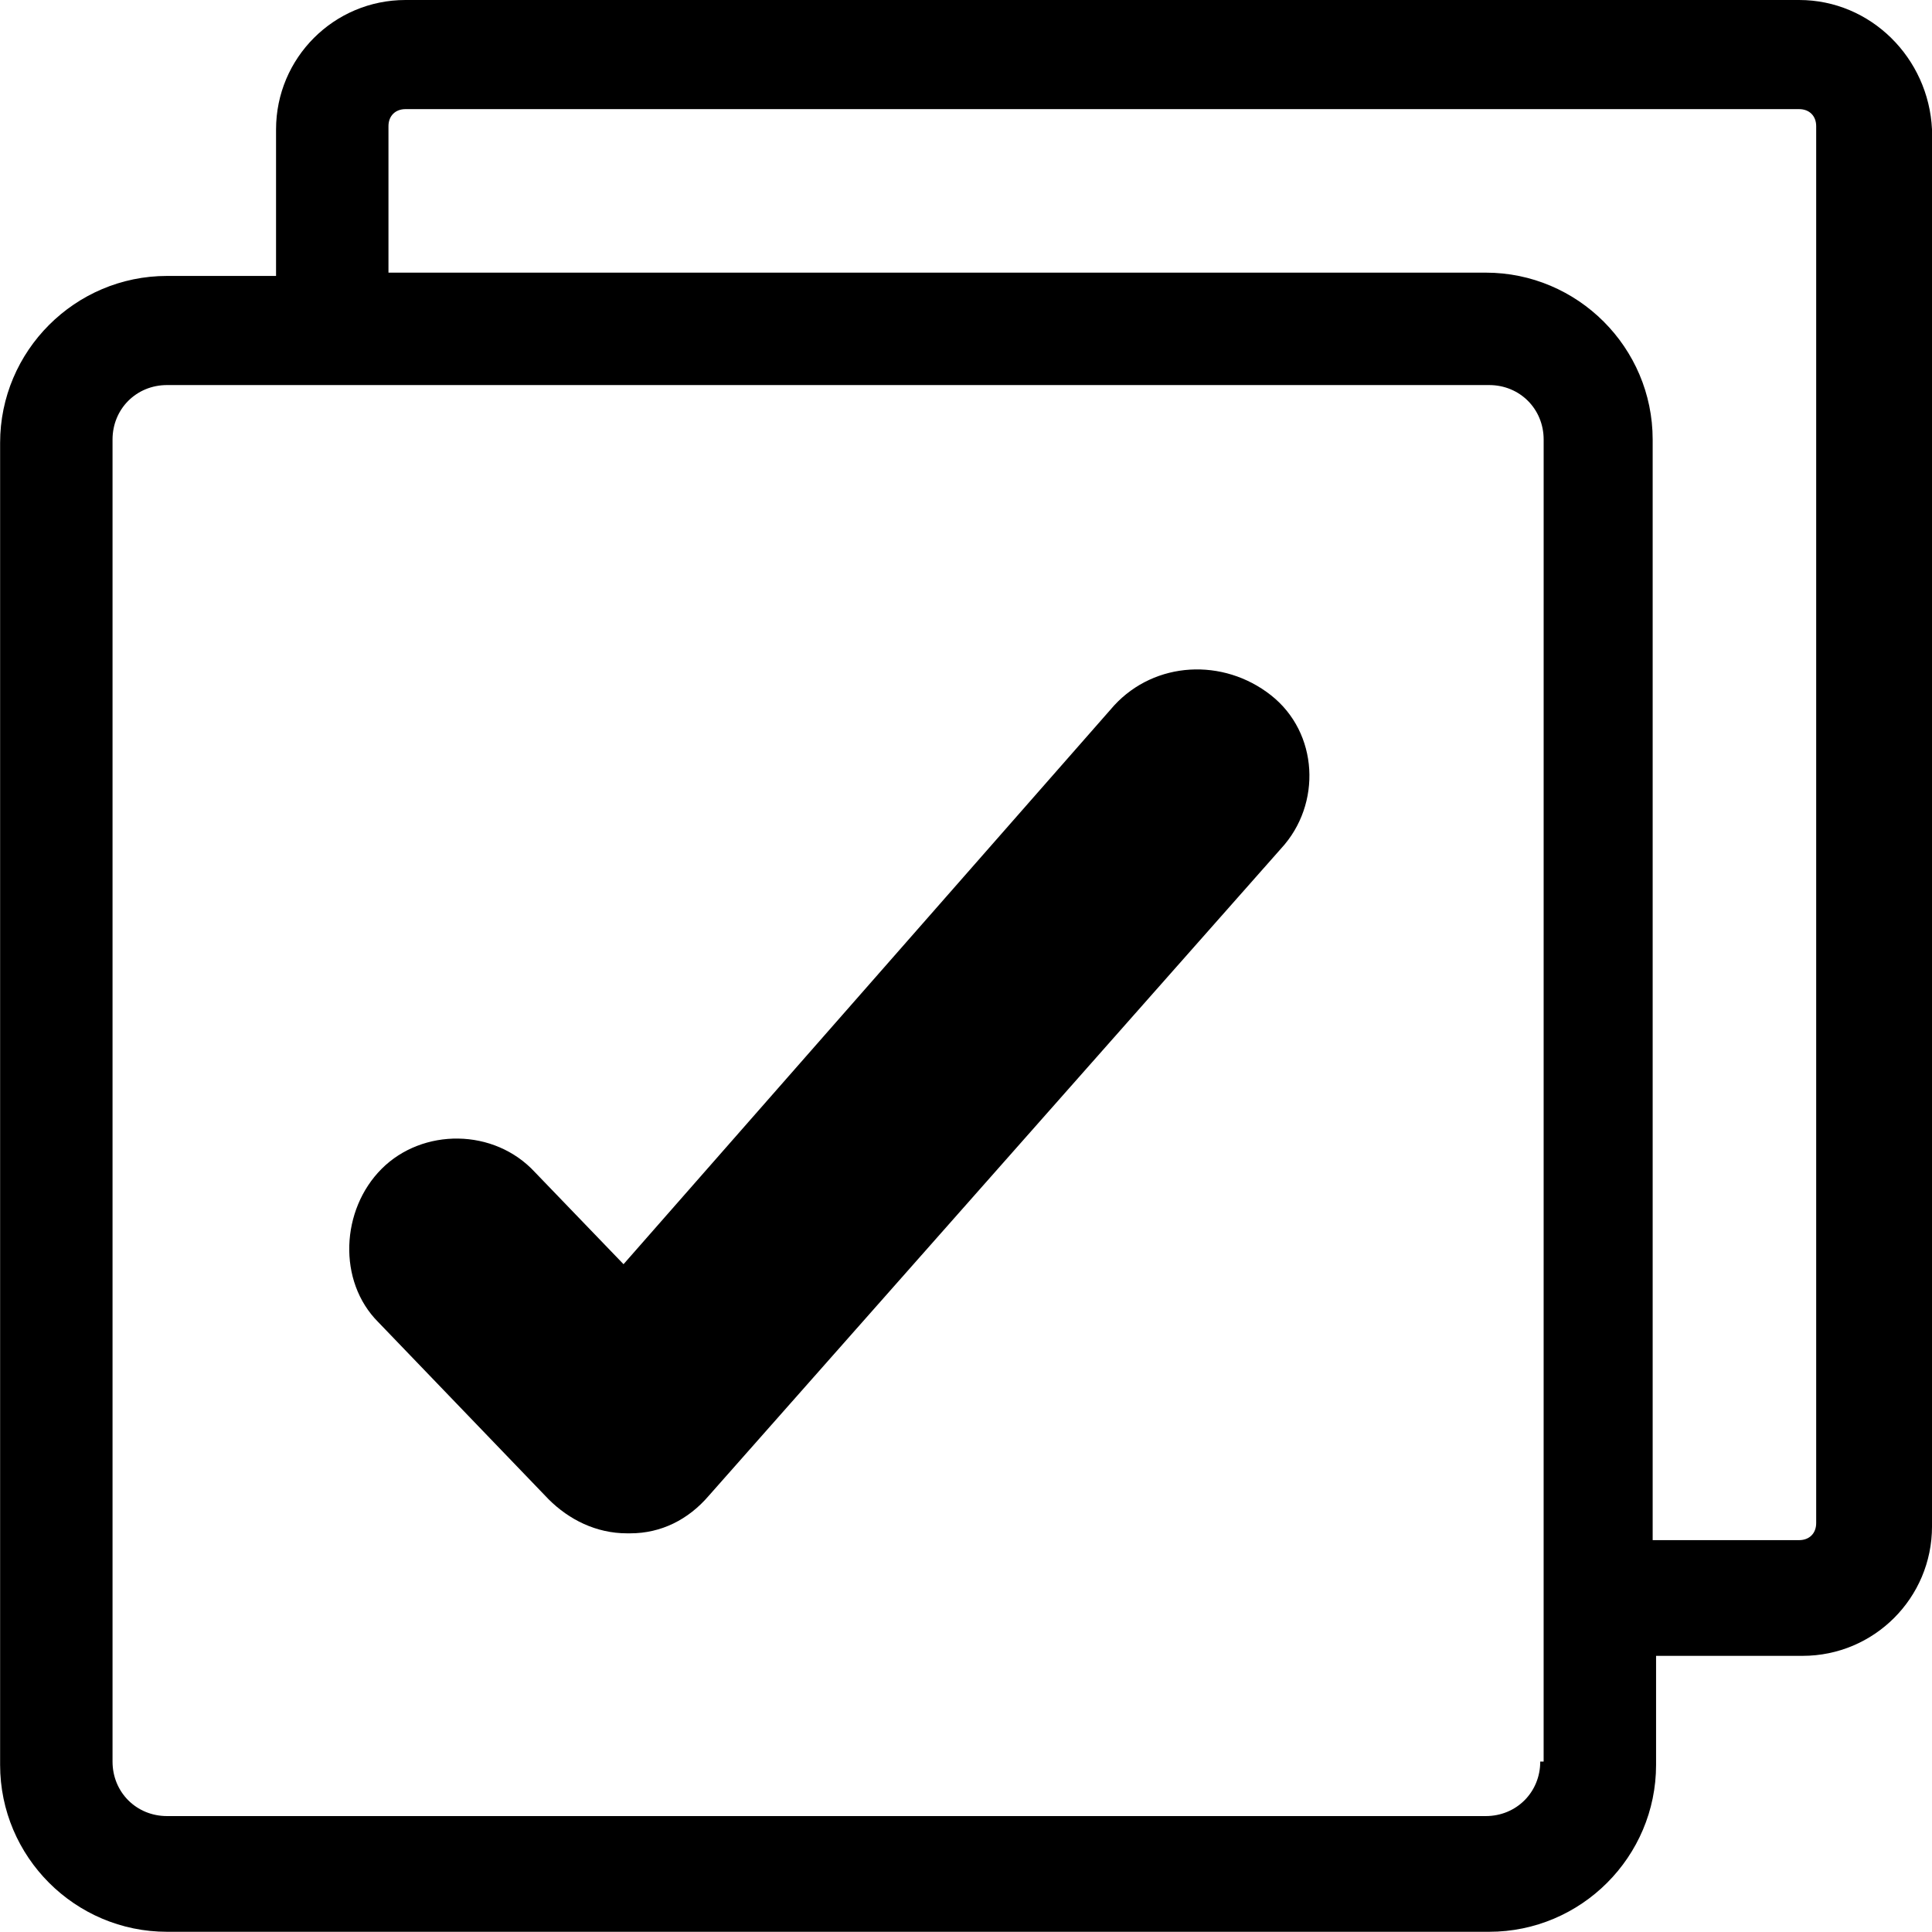
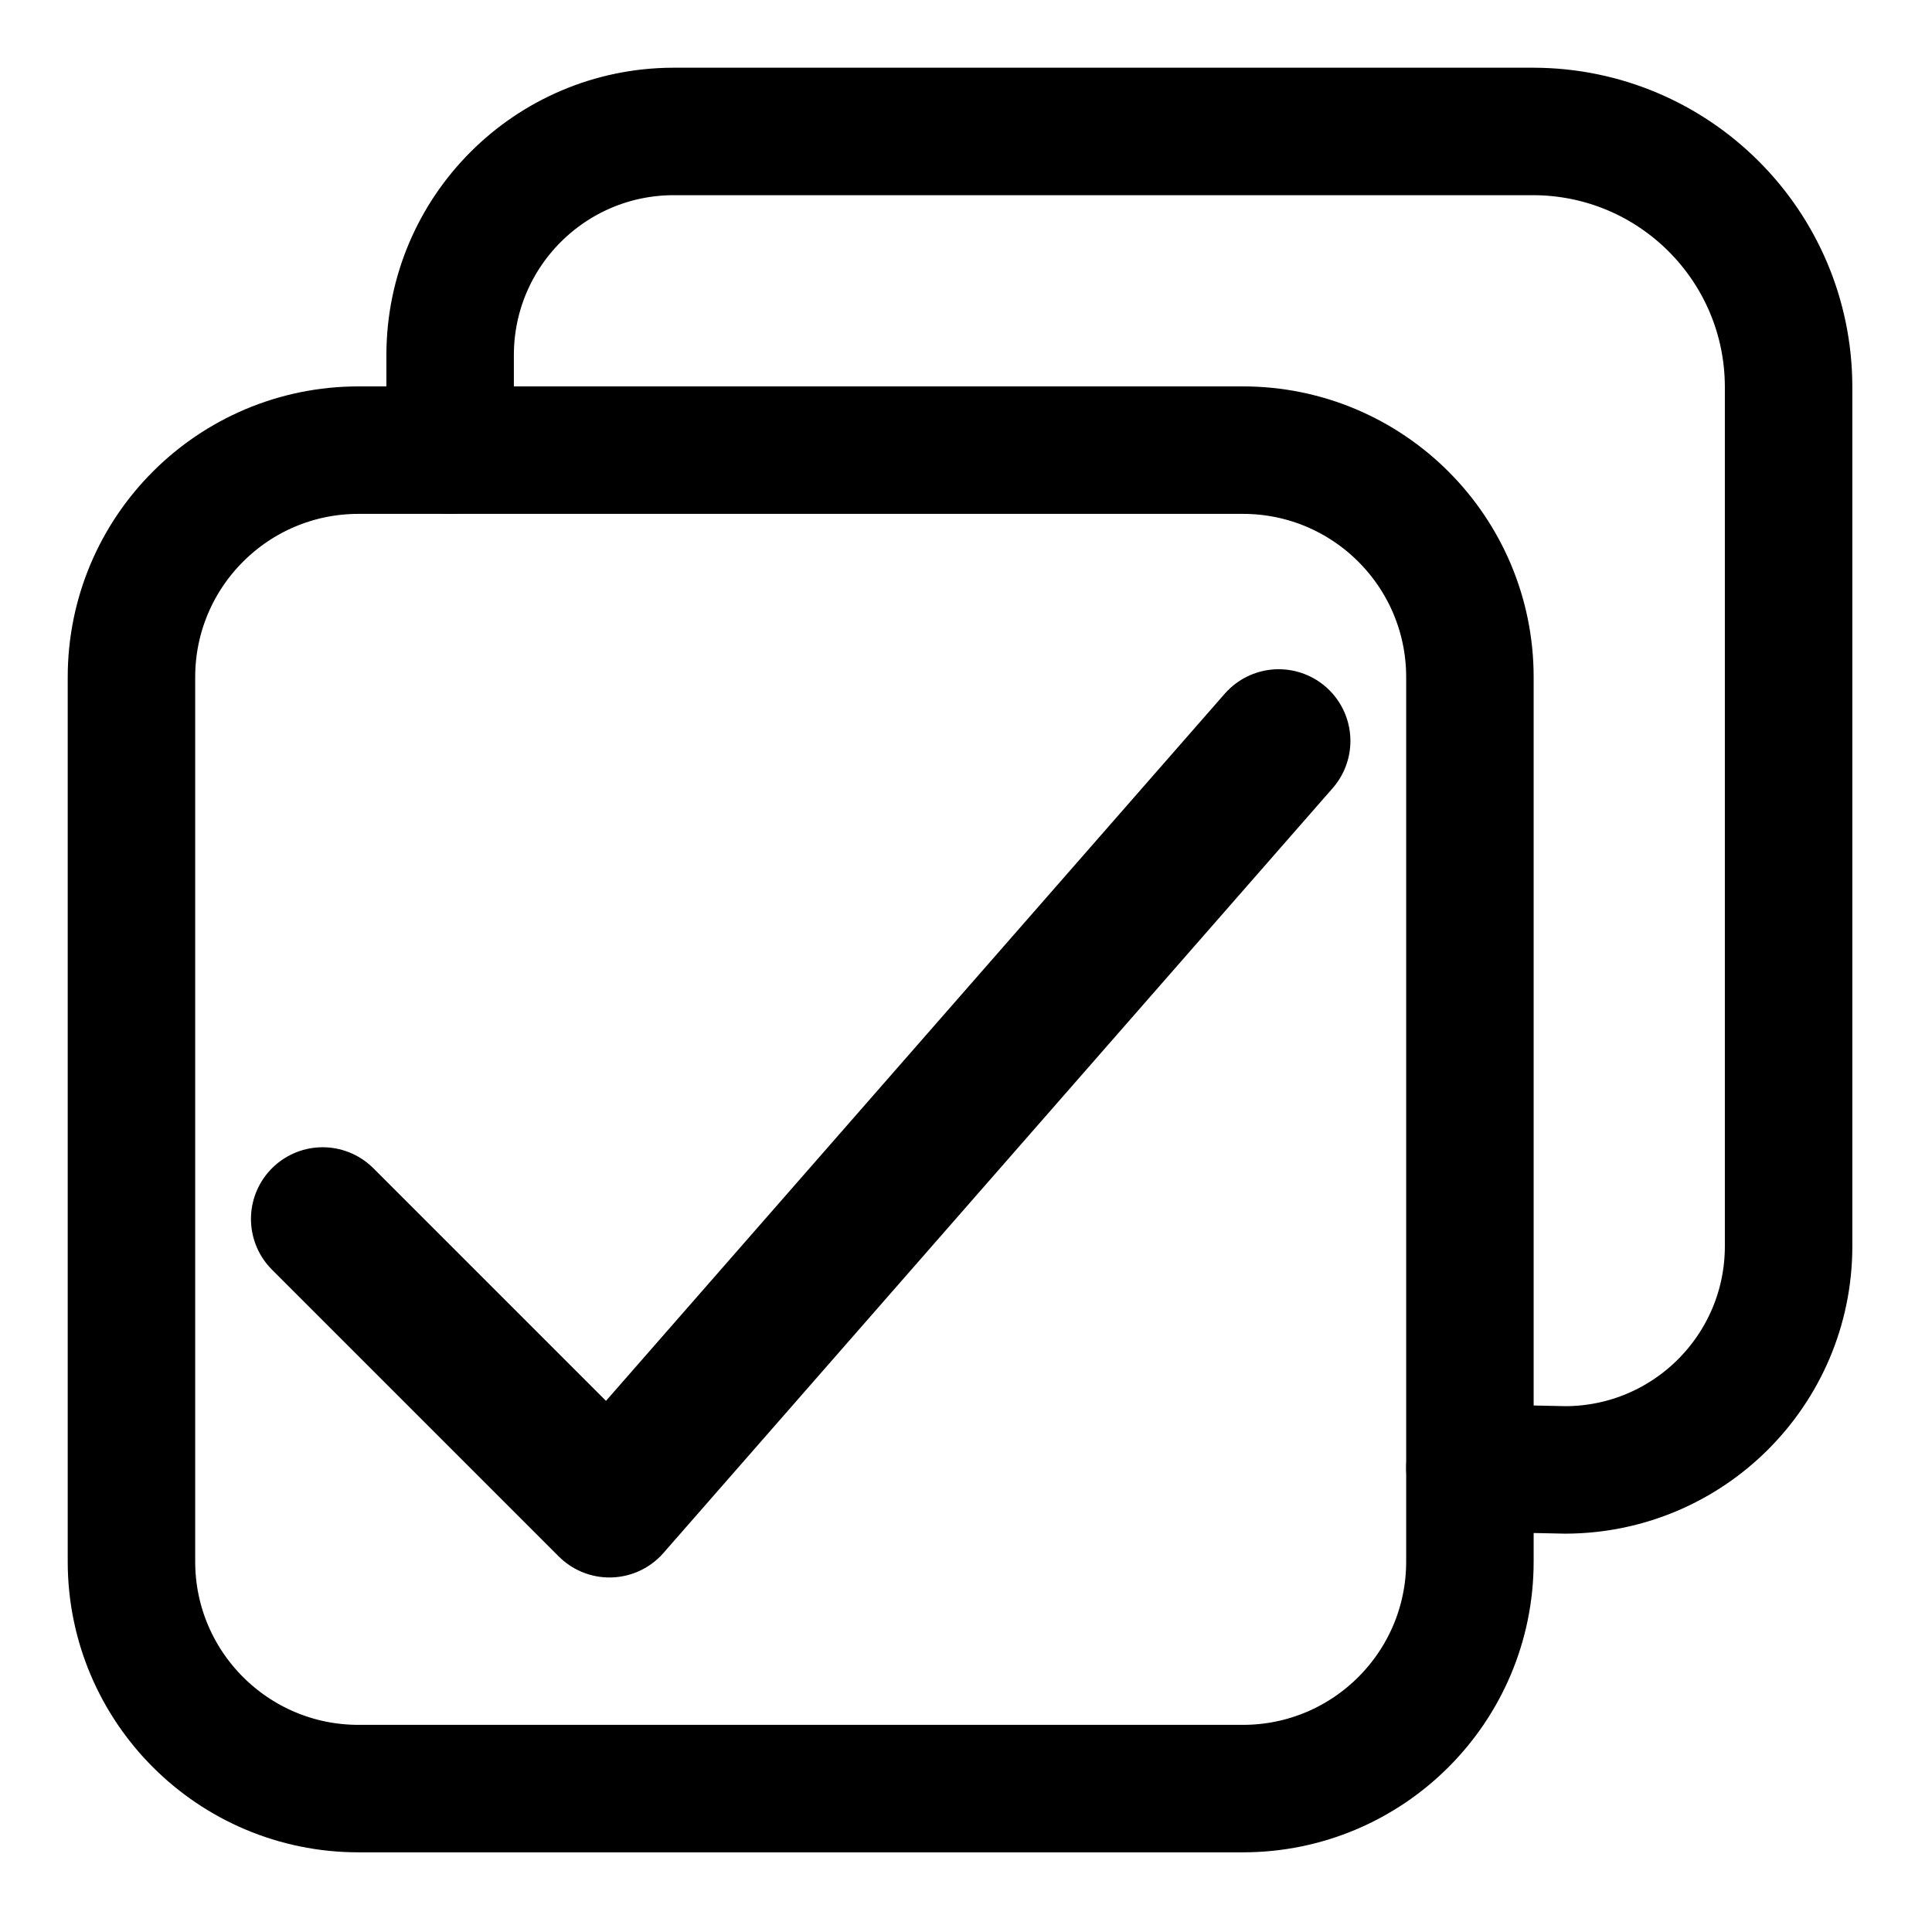
- <svg xmlns="http://www.w3.org/2000/svg" width="7mm" height="7mm" viewBox="0 0 7 7" version="1.1" id="svg5">
-   <defs id="defs2" />
-   <g id="layer1" transform="translate(-43.83278,-49.99515)">
-     <svg width="288" height="288" viewBox="0 0 700 700" version="1.1" id="svg14">
-       <path d="m 122.382,121.516 h -12.273 c -0.63,0 -1.14,0.51 -1.14,1.14 v 1.29 h -0.96 c -0.81,0 -1.47,0.66 -1.47,1.47 v 11.642 c 0,0.81 0.66,1.47 1.47,1.47 h 11.643 c 0.81,0 1.47,-0.66 1.47,-1.47 v -0.96 h 1.29 c 0.63,0 1.14,-0.51 1.14,-1.14 V 122.656 c -0.03,-0.63 -0.54,-1.14 -1.17,-1.14 z m -2.28,15.513 c 0,0.27 -0.21,0.48 -0.48,0.48 h -11.613 c -0.27,0 -0.48,-0.21 -0.48,-0.48 v -11.642 c 0,-0.27 0.21,-0.48 0.48,-0.48 h 11.643 c 0.27,0 0.48,0.21 0.48,0.48 l -2.1e-4,11.642 z m 2.43,-2.1 c 0,0.09 -0.06,0.15 -0.15,0.15 h -1.29 v -9.692 c 0,-0.81 -0.66,-1.47 -1.47,-1.47 H 109.959 v -1.29 c 0,-0.09 0.06,-0.15 0.15,-0.15 h 12.273 c 0.09,0 0.15,0.06 0.15,0.15 z" fill="currentColor" class="color000 svgShape" id="path10" style="stroke-width:0.054" />
-       <path d="m 116.35,127.728 -4.321,4.921 -0.78,-0.81 c -0.36,-0.39 -0.99,-0.39 -1.35,-0.03 -0.36,0.36 -0.39,0.99 -0.03,1.35 l 1.5,1.56 c 0.18,0.18 0.42,0.3 0.69,0.3 h 0.03 c 0.27,0 0.51,-0.12 0.69,-0.33 l 5.041,-5.701 c 0.36,-0.39 0.33,-1.02 -0.09,-1.35 -0.42,-0.33 -1.02,-0.3 -1.38,0.09 z" fill="currentColor" class="color000 svgShape" id="path12" style="stroke-width:0.054" />
-     </svg>
+ <svg xmlns="http://www.w3.org/2000/svg" class="ionicon" viewBox="15 15 485 485">
+   <g transform="rotate(90 256 256)">
+     <rect x="128" y="128" width="336" height="336" rx="57" ry="57" fill="none" stroke="currentColor" stroke-linejoin="round" stroke-width="32" />
+     <path d="M383.5 128l.5-24a56.16 56.16 0 00-56-56H112a64.19 64.19 0 00-64 64v216a56.16 56.16 0 0056 56h24" fill="none" stroke="currentColor" stroke-linecap="round" stroke-linejoin="round" stroke-width="32" />
  </g>
+   <path fill="none" stroke="currentColor" stroke-linecap="round" stroke-linejoin="round" stroke-width="48" d="M416 128L192 384l-96-96" transform="translate(24 105) scale(0.75, 0.75) " />
</svg>
